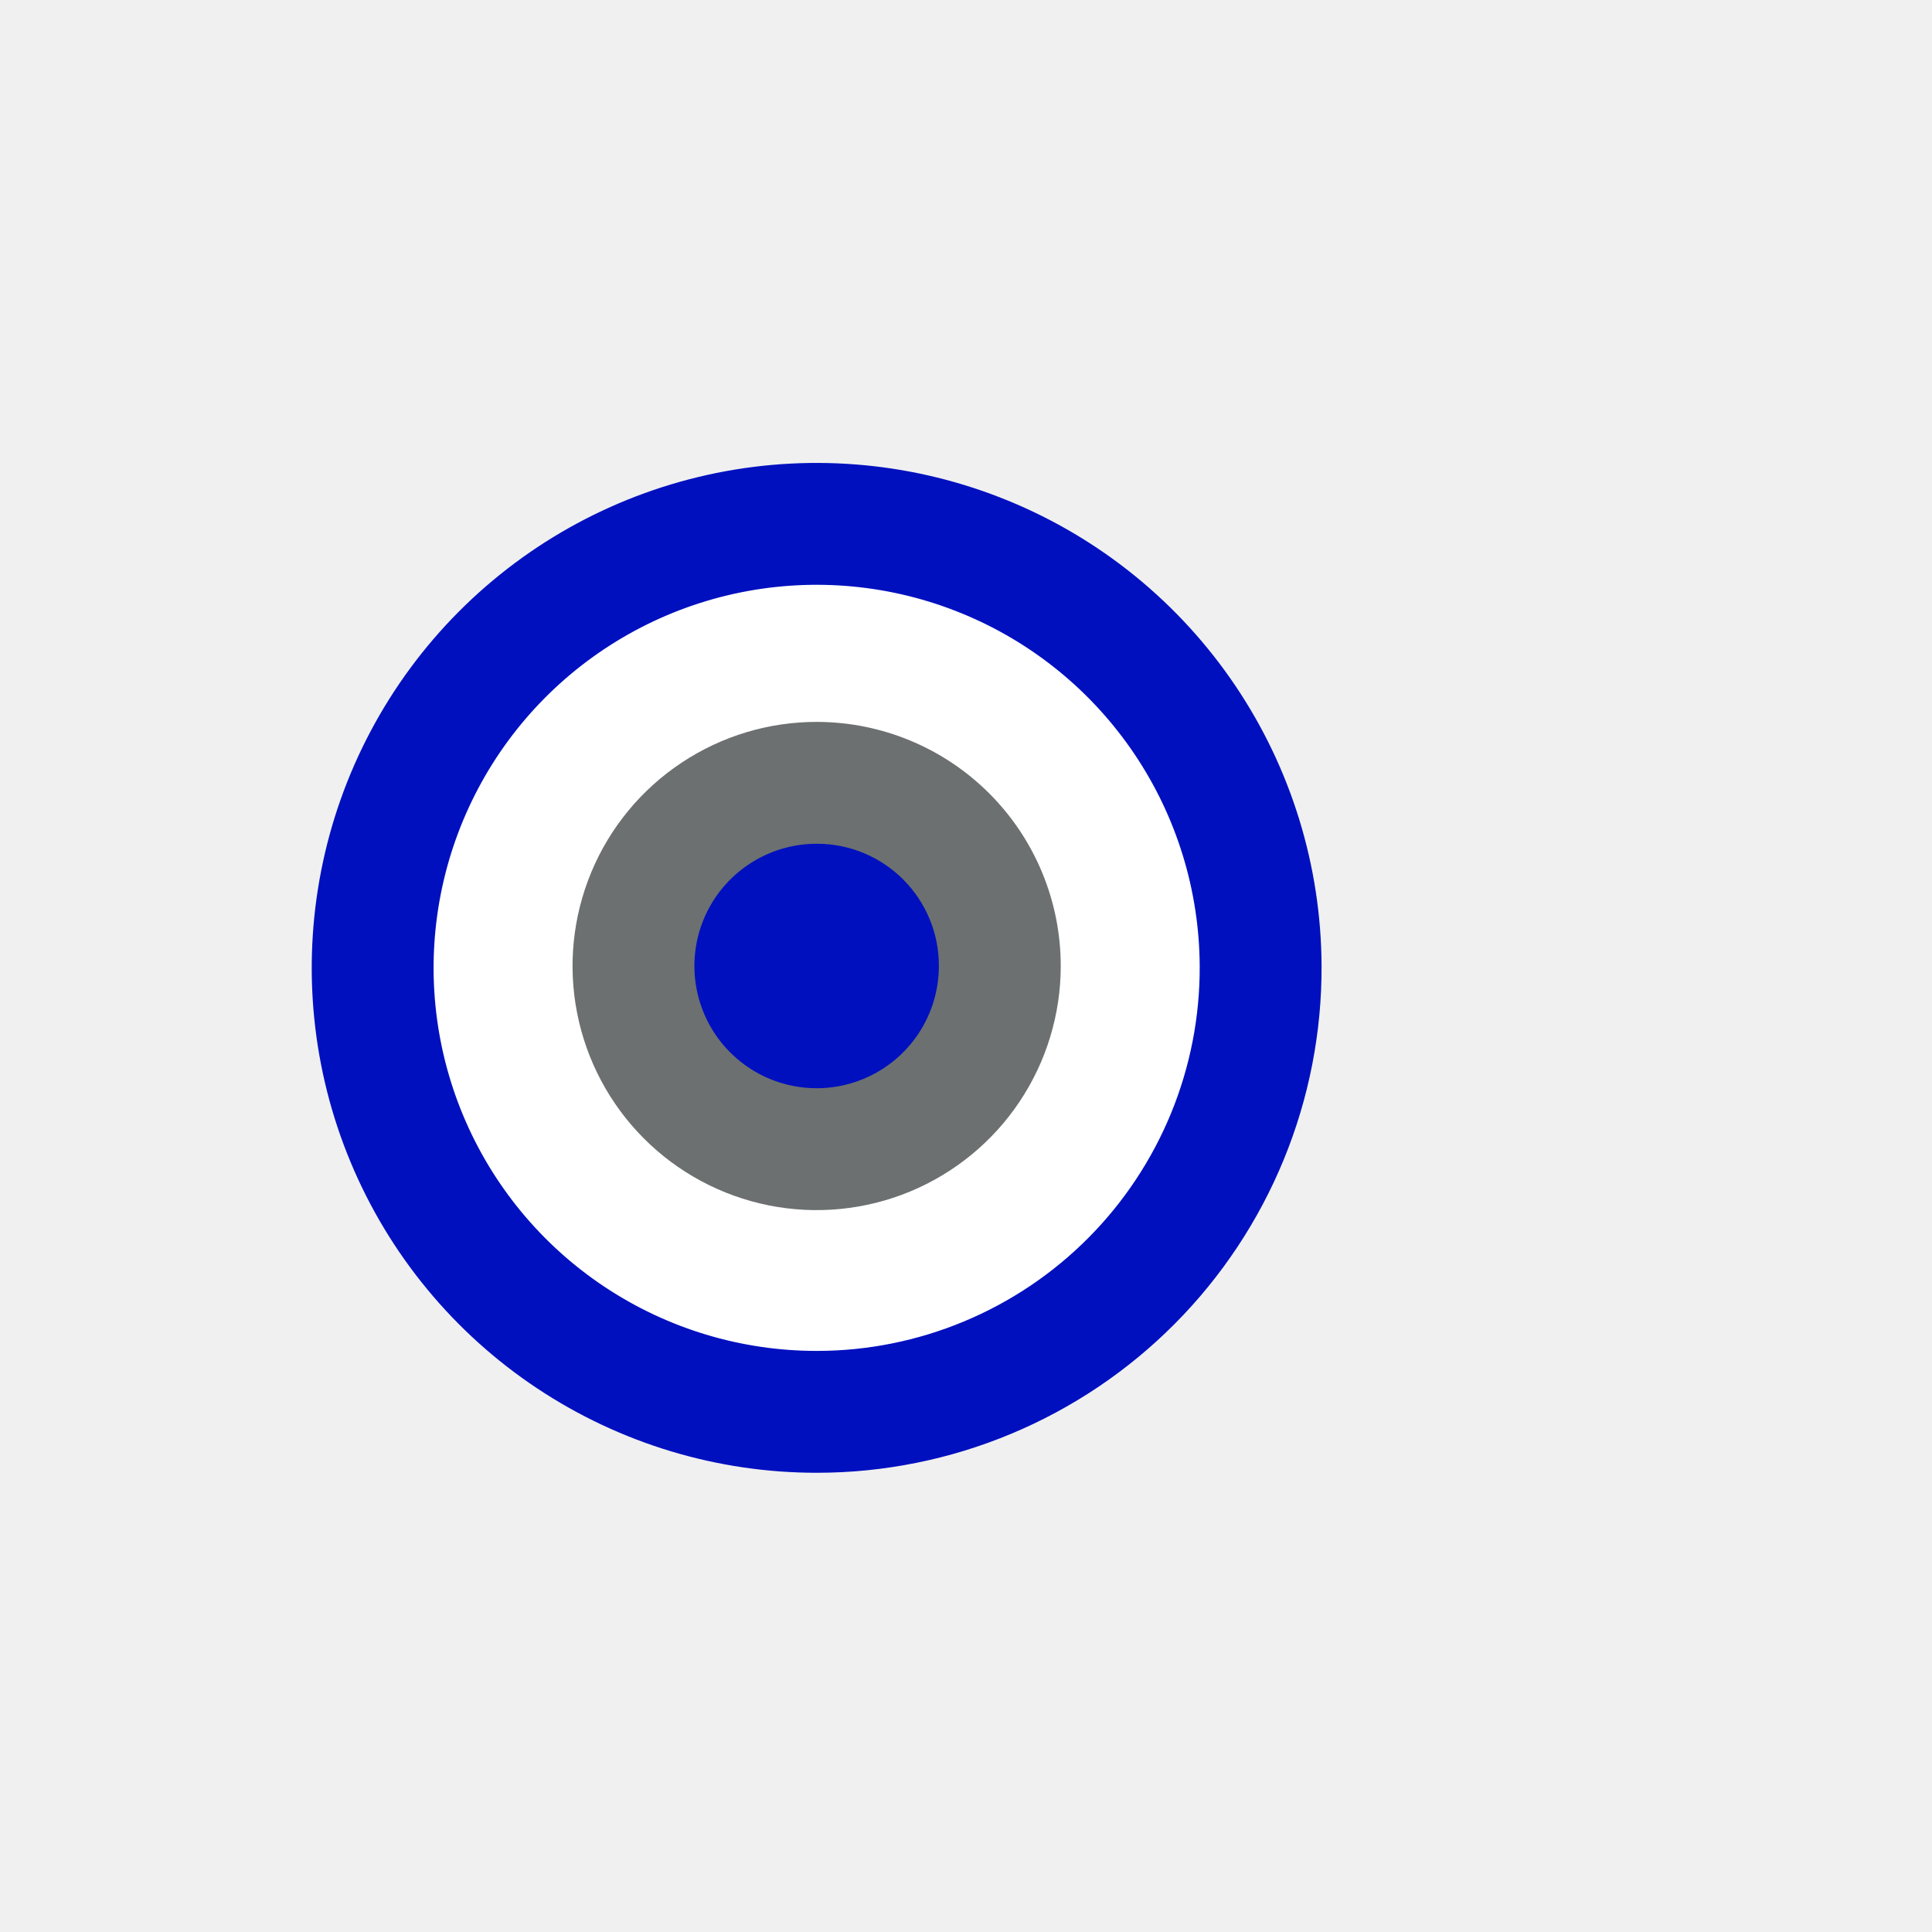
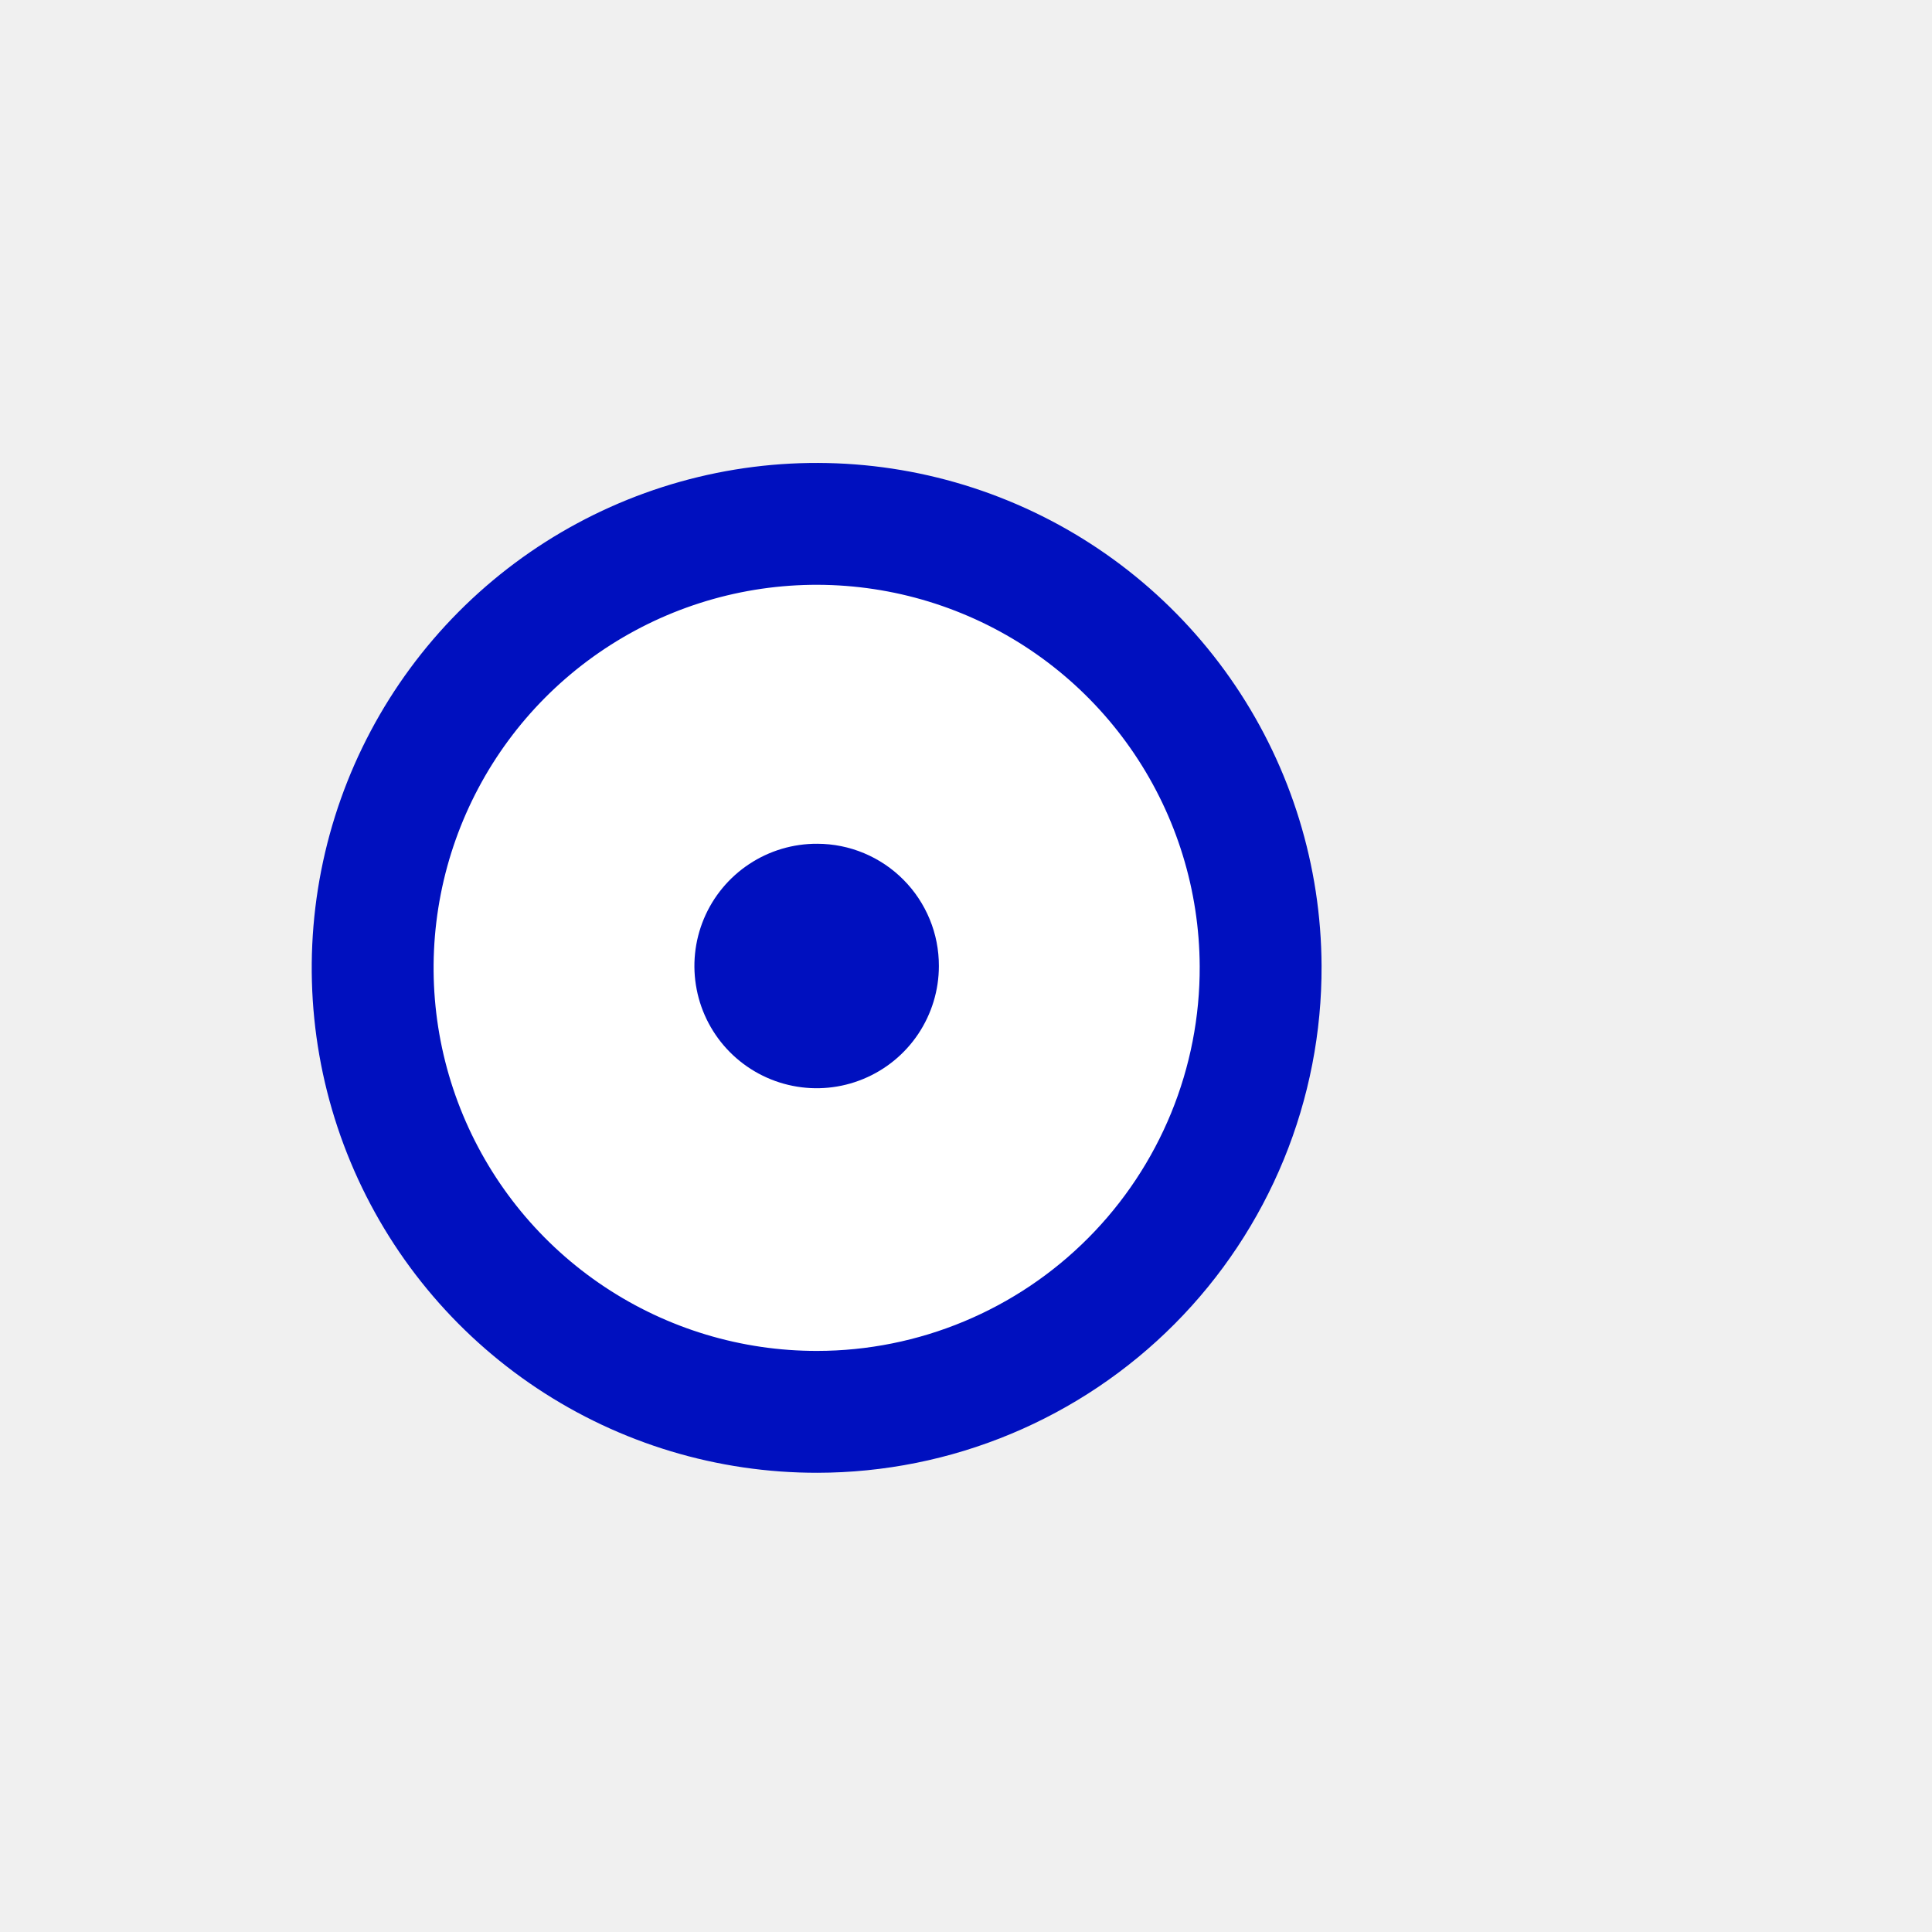
<svg xmlns="http://www.w3.org/2000/svg" width="52" height="52" viewBox="0 0 52 52" fill="none">
  <g id="eyes-04">
    <path id="Vector" d="M34 26C34 23.627 33.296 21.307 31.978 19.333C30.659 17.36 28.785 15.822 26.592 14.914C24.399 14.005 21.987 13.768 19.659 14.231C17.331 14.694 15.193 15.836 13.515 17.515C11.836 19.193 10.694 21.331 10.231 23.659C9.768 25.987 10.005 28.399 10.914 30.592C11.822 32.785 13.36 34.659 15.333 35.978C17.307 37.296 19.627 38 22 38C25.183 38 28.235 36.736 30.485 34.485C32.736 32.235 34 29.183 34 26Z" fill="white" />
-     <path id="Vector_2" d="M28.55 26C28.55 27.3 28.164 28.572 27.441 29.652C26.719 30.733 25.691 31.575 24.49 32.072C23.288 32.569 21.966 32.698 20.691 32.443C19.416 32.187 18.245 31.56 17.327 30.639C16.409 29.718 15.785 28.545 15.534 27.27C15.283 25.994 15.416 24.672 15.916 23.472C16.416 22.272 17.261 21.247 18.345 20.528C19.428 19.808 20.7 19.426 22 19.43C23.739 19.436 25.405 20.13 26.633 21.362C27.861 22.593 28.55 24.261 28.55 26Z" fill="#6C7070" />
+     <path id="Vector_2" d="M28.55 26C28.55 27.3 28.164 28.572 27.441 29.652C26.719 30.733 25.691 31.575 24.49 32.072C23.288 32.569 21.966 32.698 20.691 32.443C19.416 32.187 18.245 31.56 17.327 30.639C16.409 29.718 15.785 28.545 15.534 27.27C15.283 25.994 15.416 24.672 15.916 23.472C16.416 22.272 17.261 21.247 18.345 20.528C19.428 19.808 20.7 19.426 22 19.43C23.739 19.436 25.405 20.13 26.633 21.362C27.861 22.593 28.55 24.261 28.55 26Z" fill="{{eye-fill}}" />
    <path id="Vector_3" d="M25.27 26C25.27 26.652 25.076 27.288 24.714 27.83C24.352 28.371 23.837 28.793 23.234 29.041C22.632 29.29 21.969 29.354 21.331 29.225C20.692 29.097 20.106 28.781 19.646 28.319C19.187 27.857 18.875 27.269 18.751 26.63C18.626 25.99 18.694 25.328 18.946 24.727C19.198 24.126 19.623 23.614 20.167 23.255C20.71 22.896 21.348 22.706 22 22.71C22.431 22.711 22.857 22.797 23.254 22.963C23.652 23.13 24.013 23.372 24.316 23.678C24.62 23.983 24.86 24.346 25.024 24.744C25.188 25.142 25.271 25.569 25.27 26Z" fill="#0010BF" />
    <path id="Vector_4" d="M33.93 26C33.92 23.638 33.21 21.332 31.89 19.373C30.57 17.414 28.7 15.89 26.514 14.994C24.328 14.097 21.926 13.869 19.611 14.337C17.296 14.806 15.171 15.95 13.505 17.625C11.84 19.3 10.709 21.431 10.254 23.749C9.799 26.067 10.041 28.468 10.95 30.648C11.859 32.829 13.394 34.691 15.361 35.999C17.328 37.308 19.638 38.004 22 38C23.572 37.998 25.128 37.685 26.578 37.08C28.029 36.475 29.347 35.59 30.455 34.475C31.563 33.361 32.44 32.038 33.037 30.584C33.633 29.13 33.937 27.572 33.93 26Z" stroke="#0010BF" stroke-width="3.28" />
  </g>
</svg>
